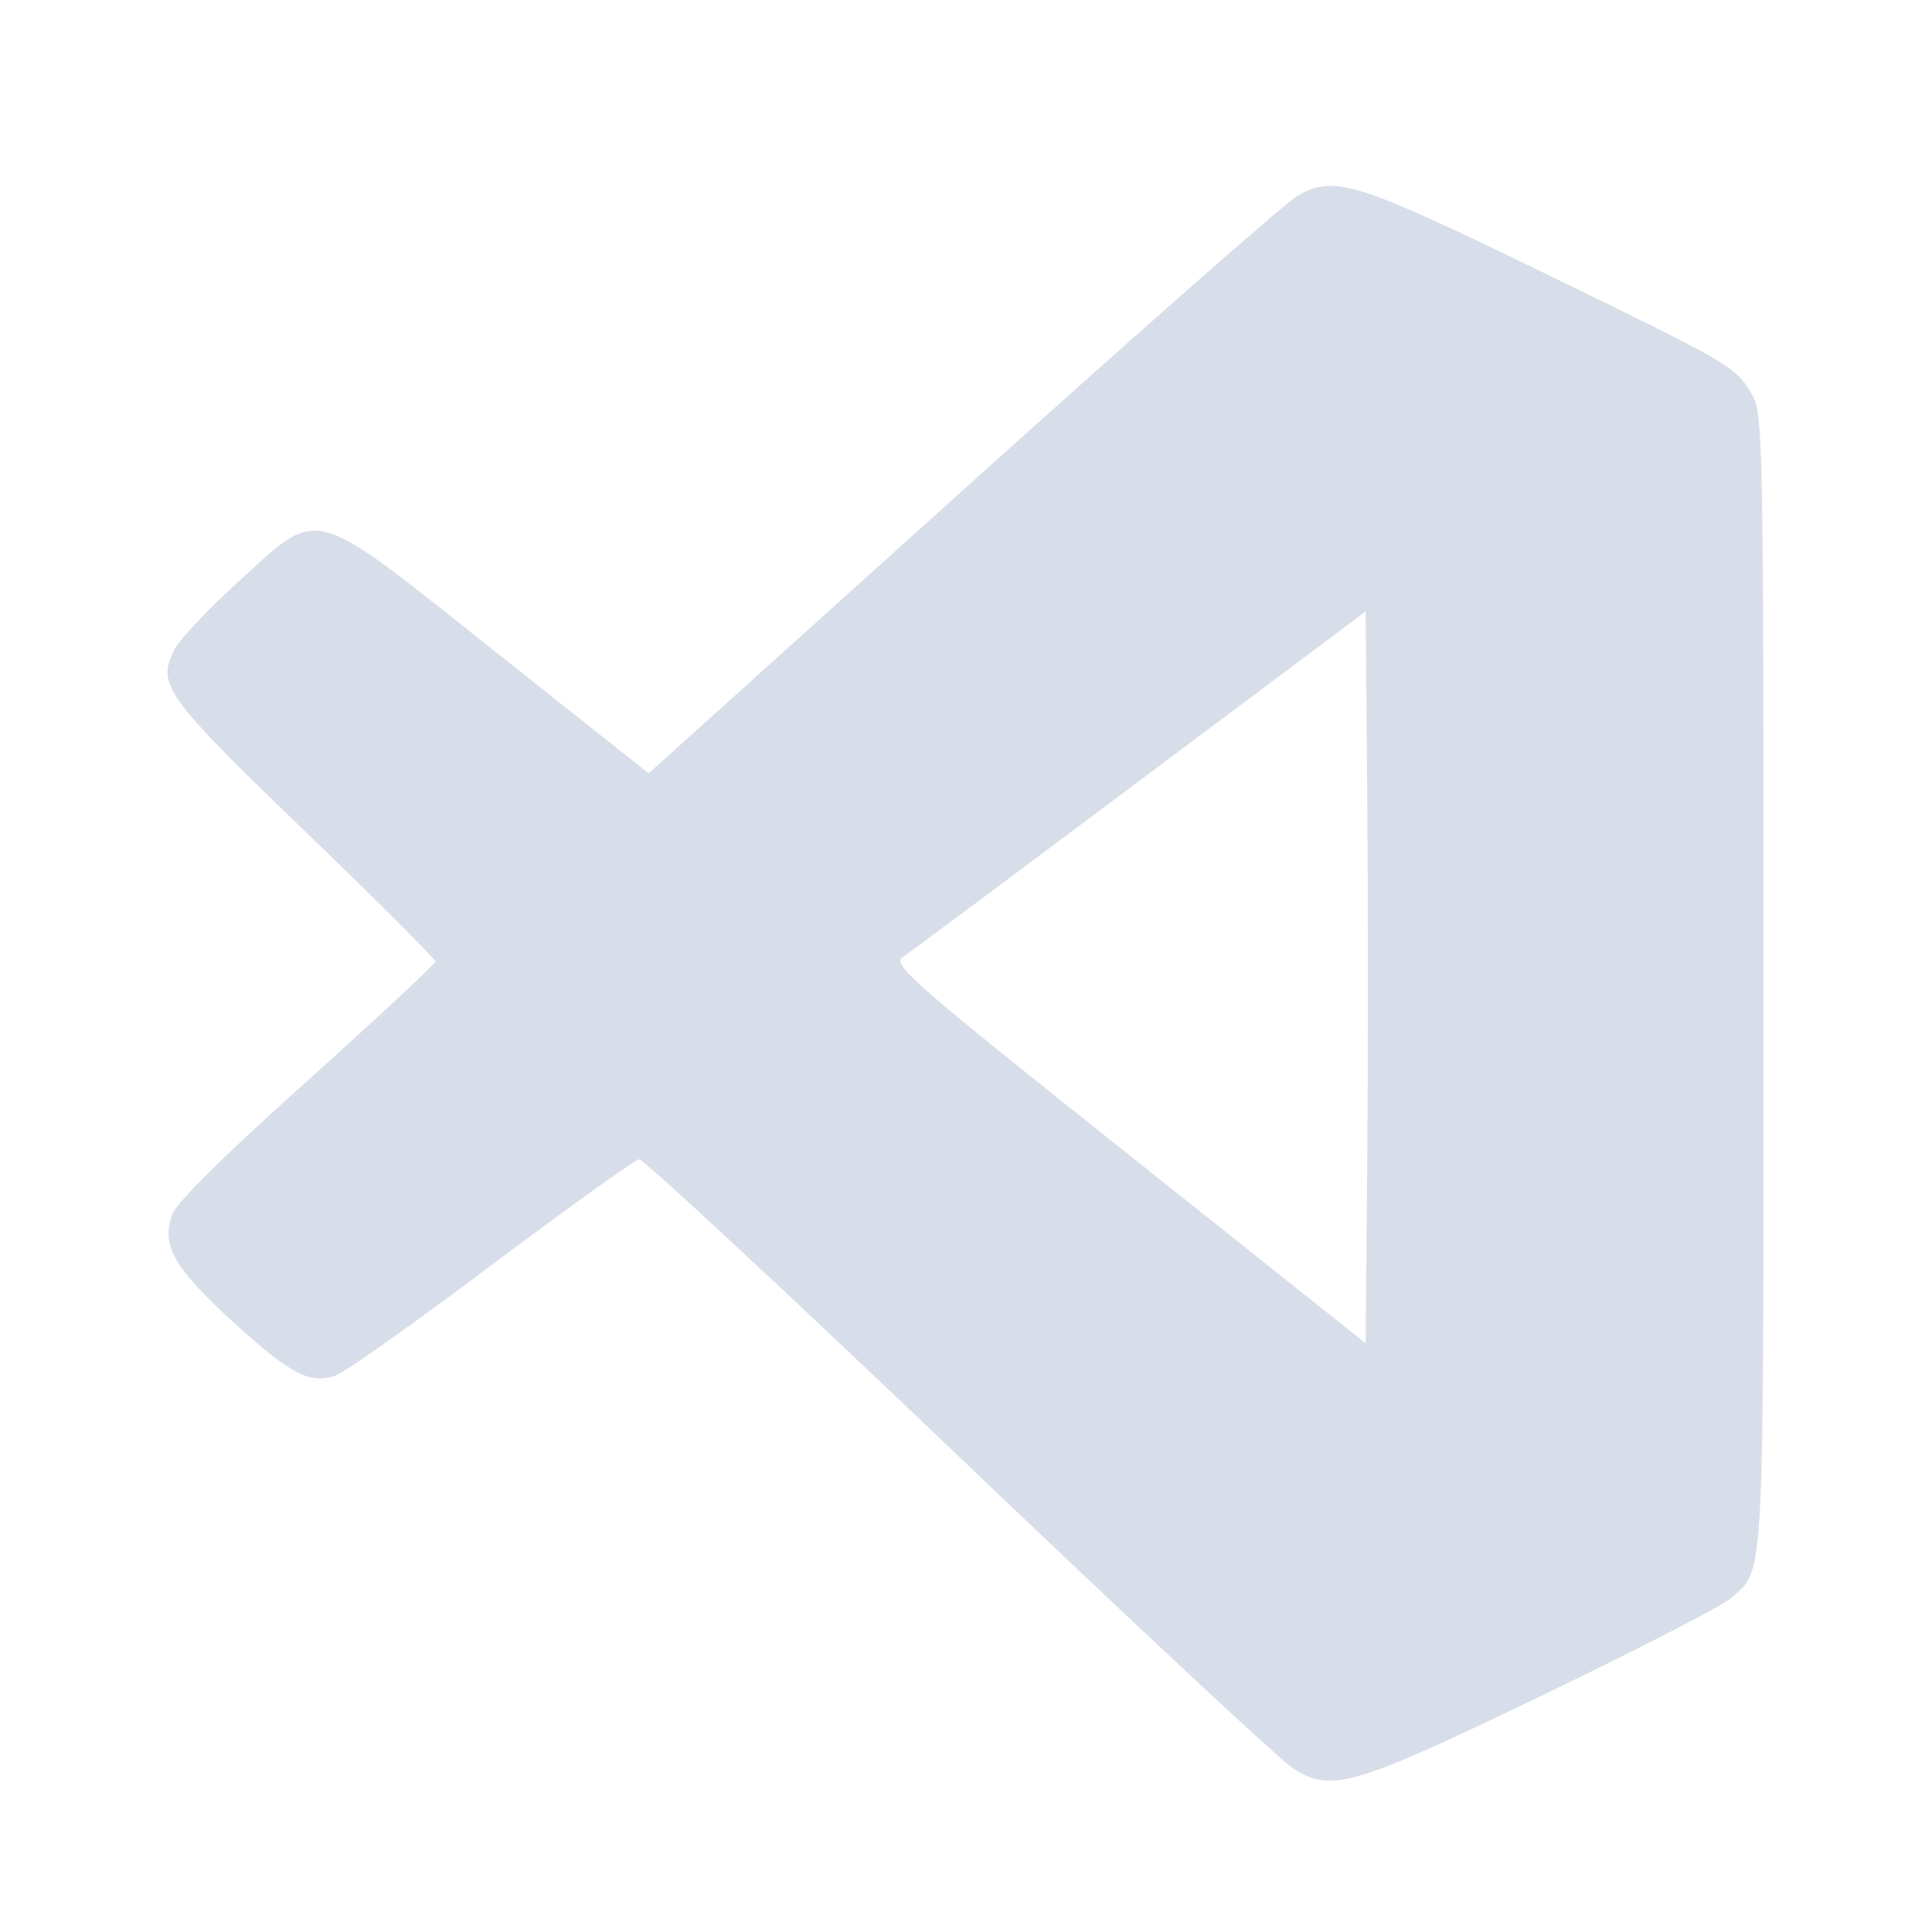
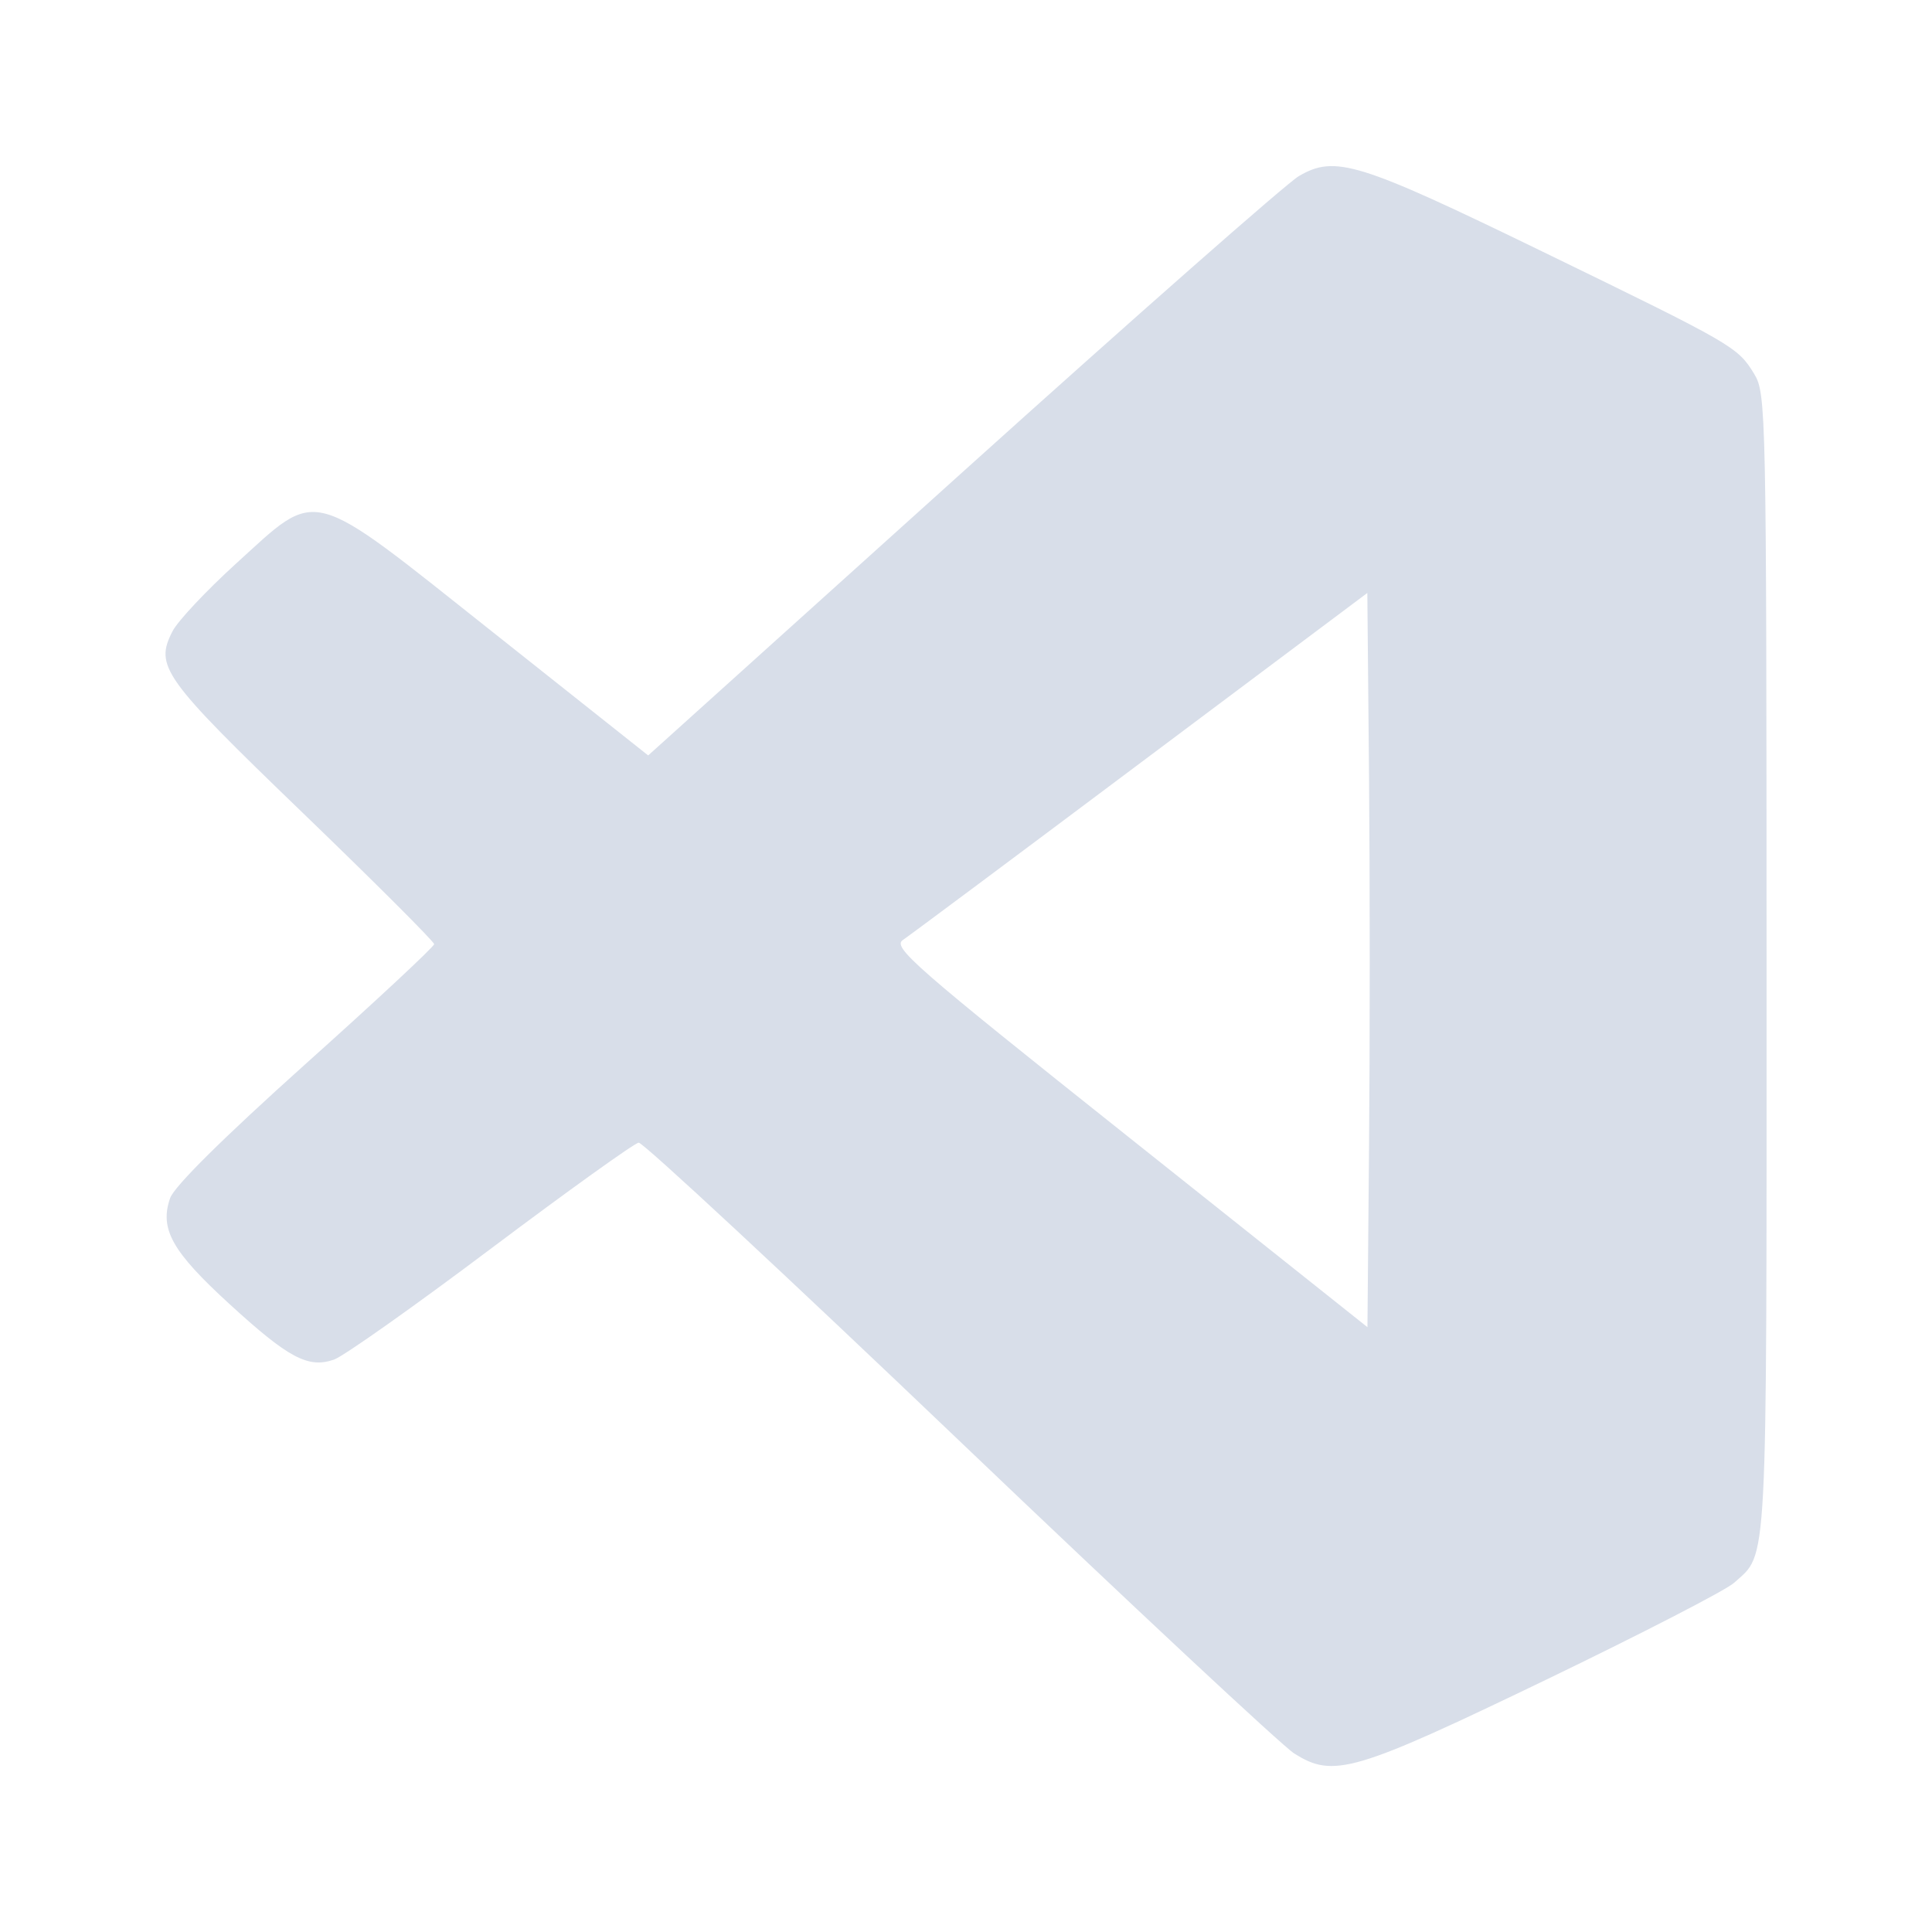
<svg xmlns="http://www.w3.org/2000/svg" width="64" height="64" version="1.1" viewBox="0 0 16.933 16.933" id="svg7">
  <defs id="defs2">
    <style id="current-color-scheme" type="text/css">.ColorScheme-Text {color:#d8dee9} .ColorScheme-Highlight {color:#3b4252}</style>
  </defs>
-   <path style="fill:currentColor;fill-opacity:1;stroke:none;stroke-width:0.478;stroke-dasharray:none;stroke-dashoffset:2.2;stroke-opacity:0.3" d="M 11.331,15.498 C 11.221,15.428 9.903,14.198 8.401,12.763 6.899,11.329 5.639,10.158 5.602,10.161 c -0.037,0.003 -0.617,0.419 -1.289,0.924 -0.672,0.505 -1.289,0.942 -1.372,0.971 C 2.714,12.135 2.543,12.044 2.026,11.571 1.525,11.112 1.414,10.915 1.508,10.646 1.545,10.542 1.967,10.124 2.69,9.476 3.308,8.921 3.815,8.449 3.815,8.427 3.815,8.404 3.298,7.888 2.666,7.279 1.442,6.099 1.371,5.999 1.53,5.691 1.576,5.602 1.824,5.339 2.081,5.106 2.817,4.437 2.693,4.404 4.328,5.701 L 5.685,6.778 8.431,4.304 c 1.51,-1.361 2.833,-2.525 2.939,-2.587 0.317,-0.187 0.519,-0.124 2.125,0.657 1.677,0.815 1.709,0.834 1.854,1.072 0.104,0.171 0.107,0.316 0.107,5.161 2.21e-4,5.371 0.013,5.131 -0.283,5.399 -0.071,0.064 -0.808,0.445 -1.639,0.845 -1.68,0.81 -1.863,0.863 -2.203,0.647 z M 11.983,6.978 11.969,5.359 9.992,6.839 C 8.905,7.654 7.968,8.351 7.911,8.39 c -0.095,0.063 0.088,0.223 1.977,1.726 l 2.081,1.657 0.014,-1.587 c 0.008,-0.873 0.008,-2.316 0,-3.207 z" id="path72" class="ColorScheme-Text" />
-   <g id="g9" transform="matrix(0.4695957,0,0,0.4695957,4.747123,3.74706)" style="fill:#999999;fill-opacity:1;stroke:none;stroke-width:0.583;stroke-dasharray:none;stroke-opacity:0.3" />
+   <path style="fill:currentColor;stroke-width:1.003" d="M 11.344,15.369 C 11.235,15.299 9.912,14.064 8.405,12.625 6.898,11.186 5.635,10.011 5.598,10.015 5.561,10.018 4.979,10.436 4.305,10.942 3.631,11.449 3.011,11.887 2.928,11.916 2.701,11.995 2.53,11.904 2.011,11.429 1.508,10.969 1.397,10.771 1.491,10.501 1.528,10.397 1.951,9.978 2.676,9.327 3.297,8.771 3.805,8.297 3.805,8.275 3.805,8.253 3.286,7.734 2.652,7.123 1.425,5.94 1.353,5.84 1.513,5.531 1.559,5.442 1.808,5.177 2.065,4.943 2.804,4.273 2.68,4.24 4.32,5.541 L 5.681,6.621 8.435,4.139 C 9.95,2.774 11.277,1.606 11.383,1.544 c 0.318,-0.187 0.521,-0.124 2.132,0.659 1.682,0.818 1.715,0.837 1.86,1.075 0.104,0.171 0.107,0.317 0.108,5.178 2.21e-4,5.388 0.013,5.147 -0.284,5.416 -0.071,0.065 -0.811,0.446 -1.644,0.848 -1.685,0.812 -1.869,0.866 -2.21,0.649 z m 0.655,-8.547 -0.015,-1.625 -1.983,1.485 C 8.911,7.499 7.972,8.199 7.914,8.238 c -0.095,0.063 0.088,0.224 1.983,1.732 l 2.088,1.662 0.014,-1.592 c 0.008,-0.876 0.008,-2.323 0,-3.217 z" id="path5" class="ColorScheme-Text" />
</svg>
